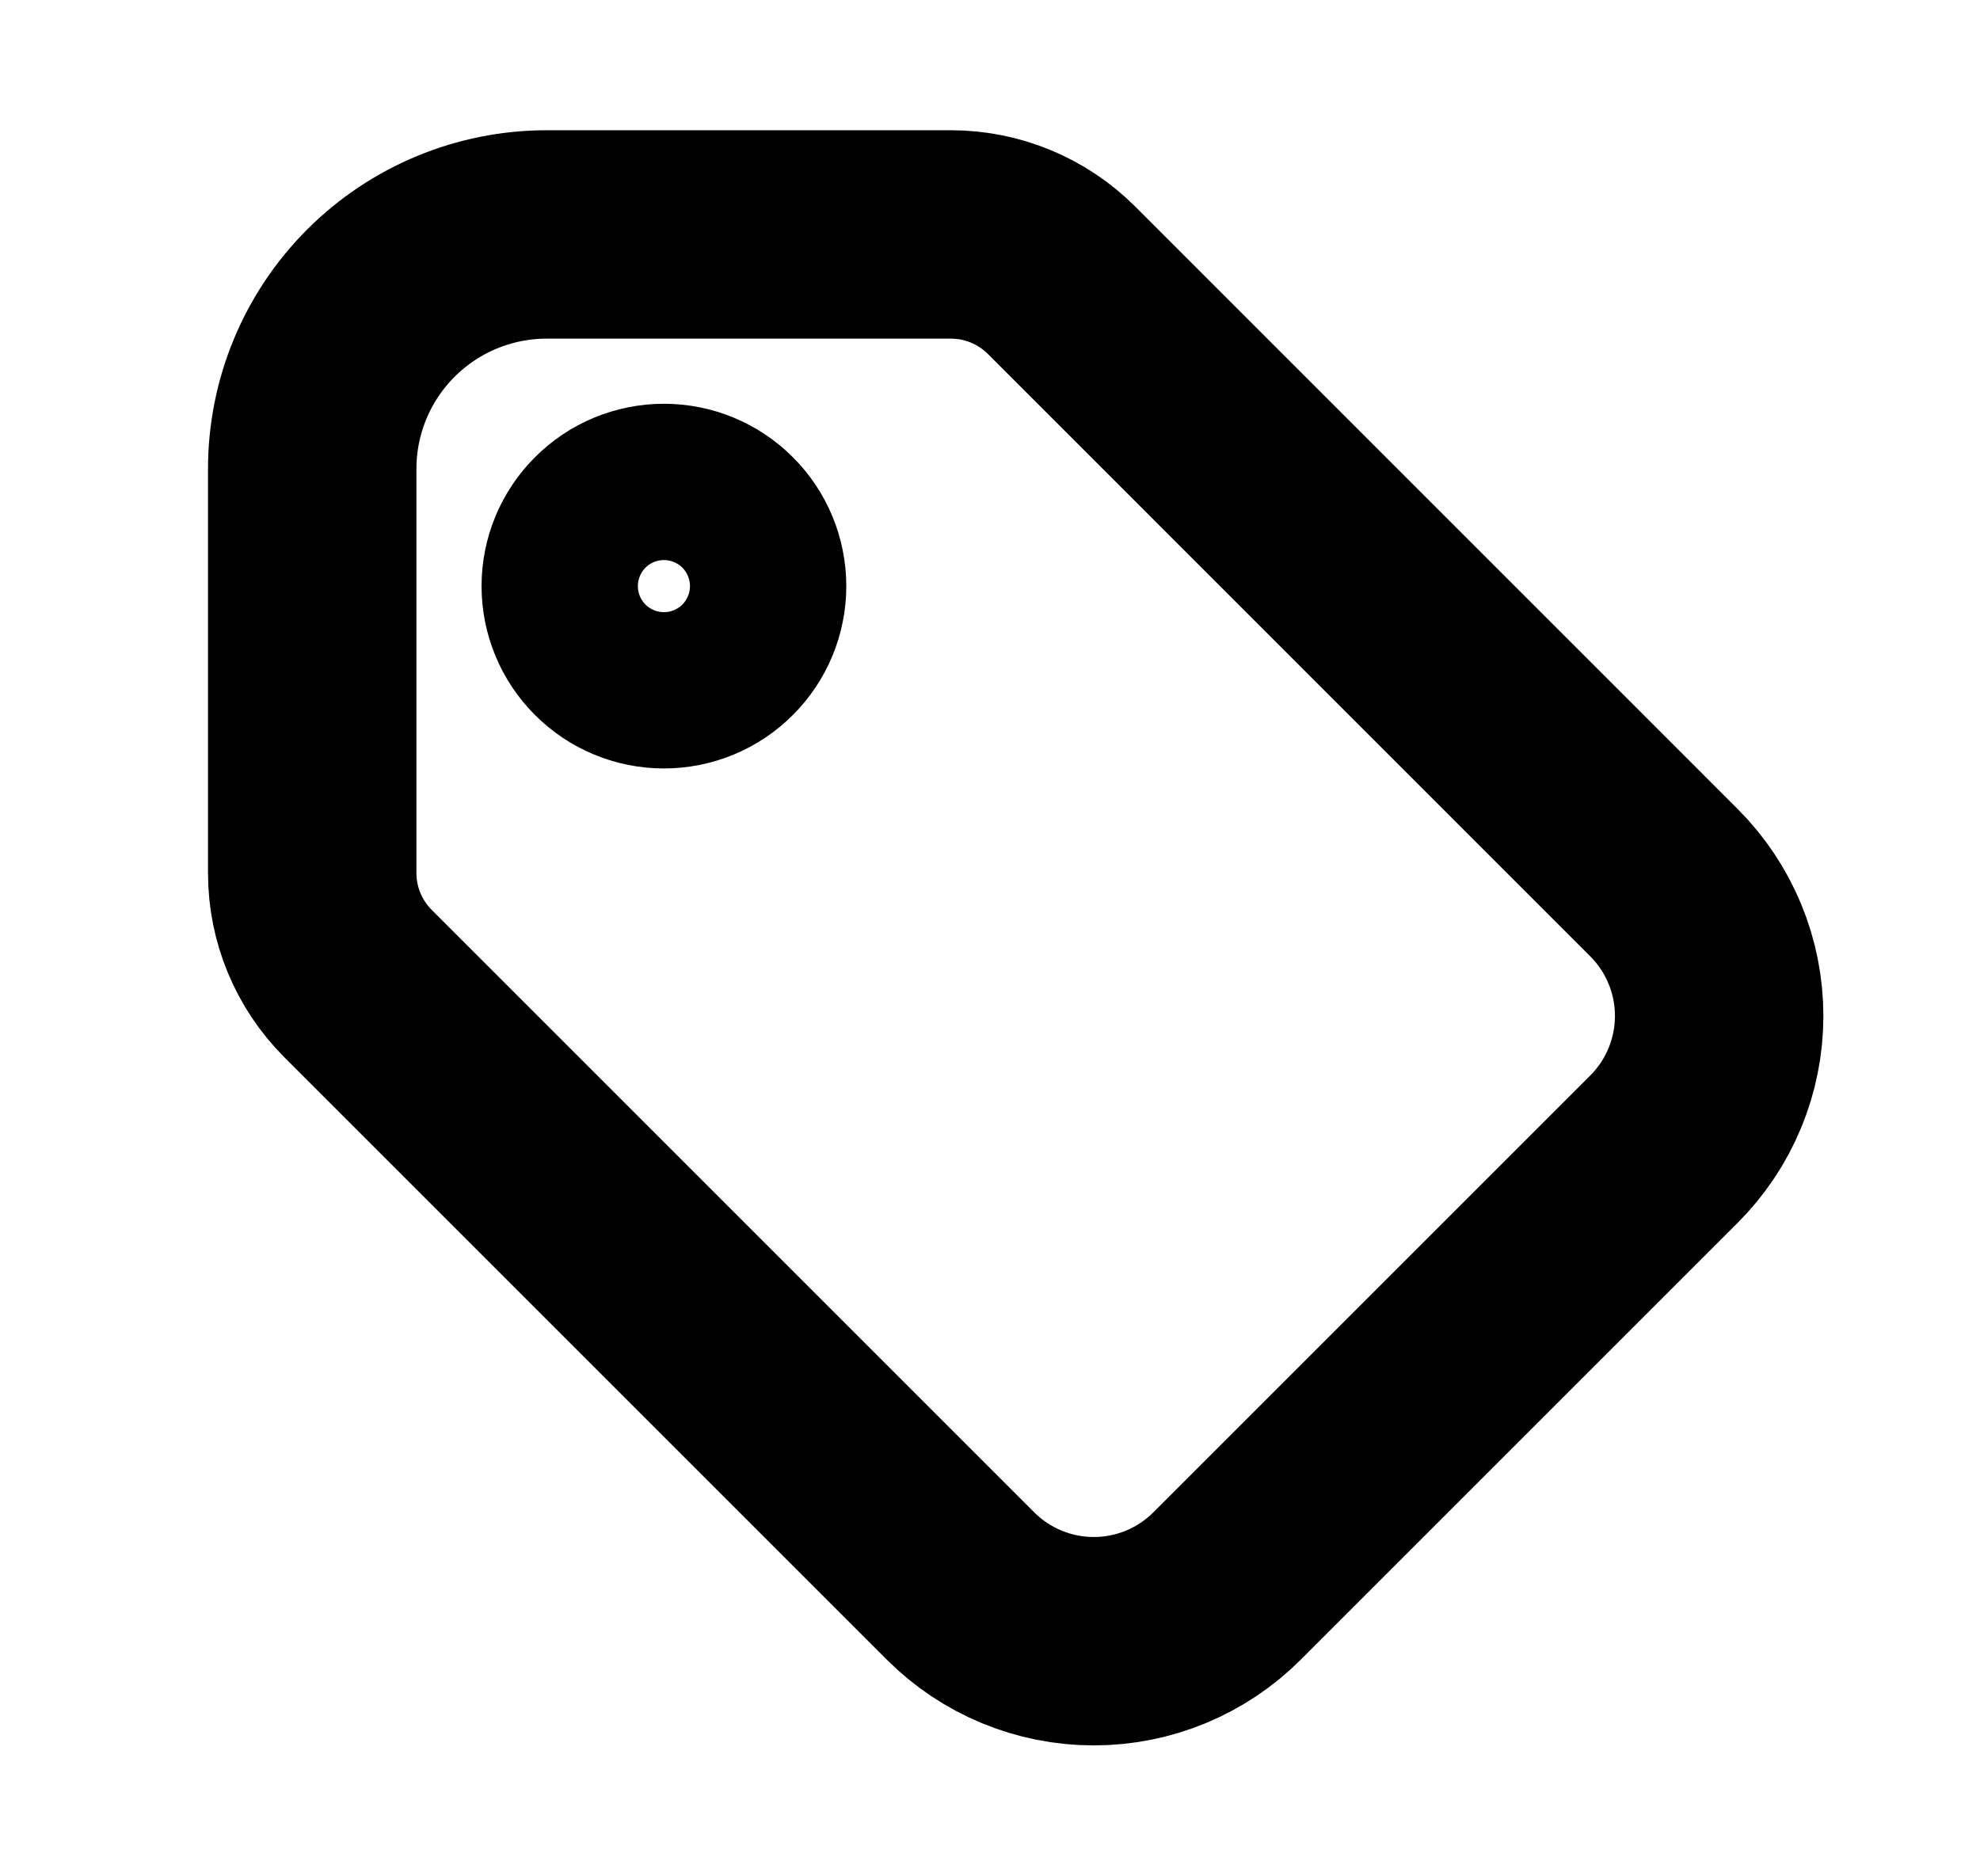
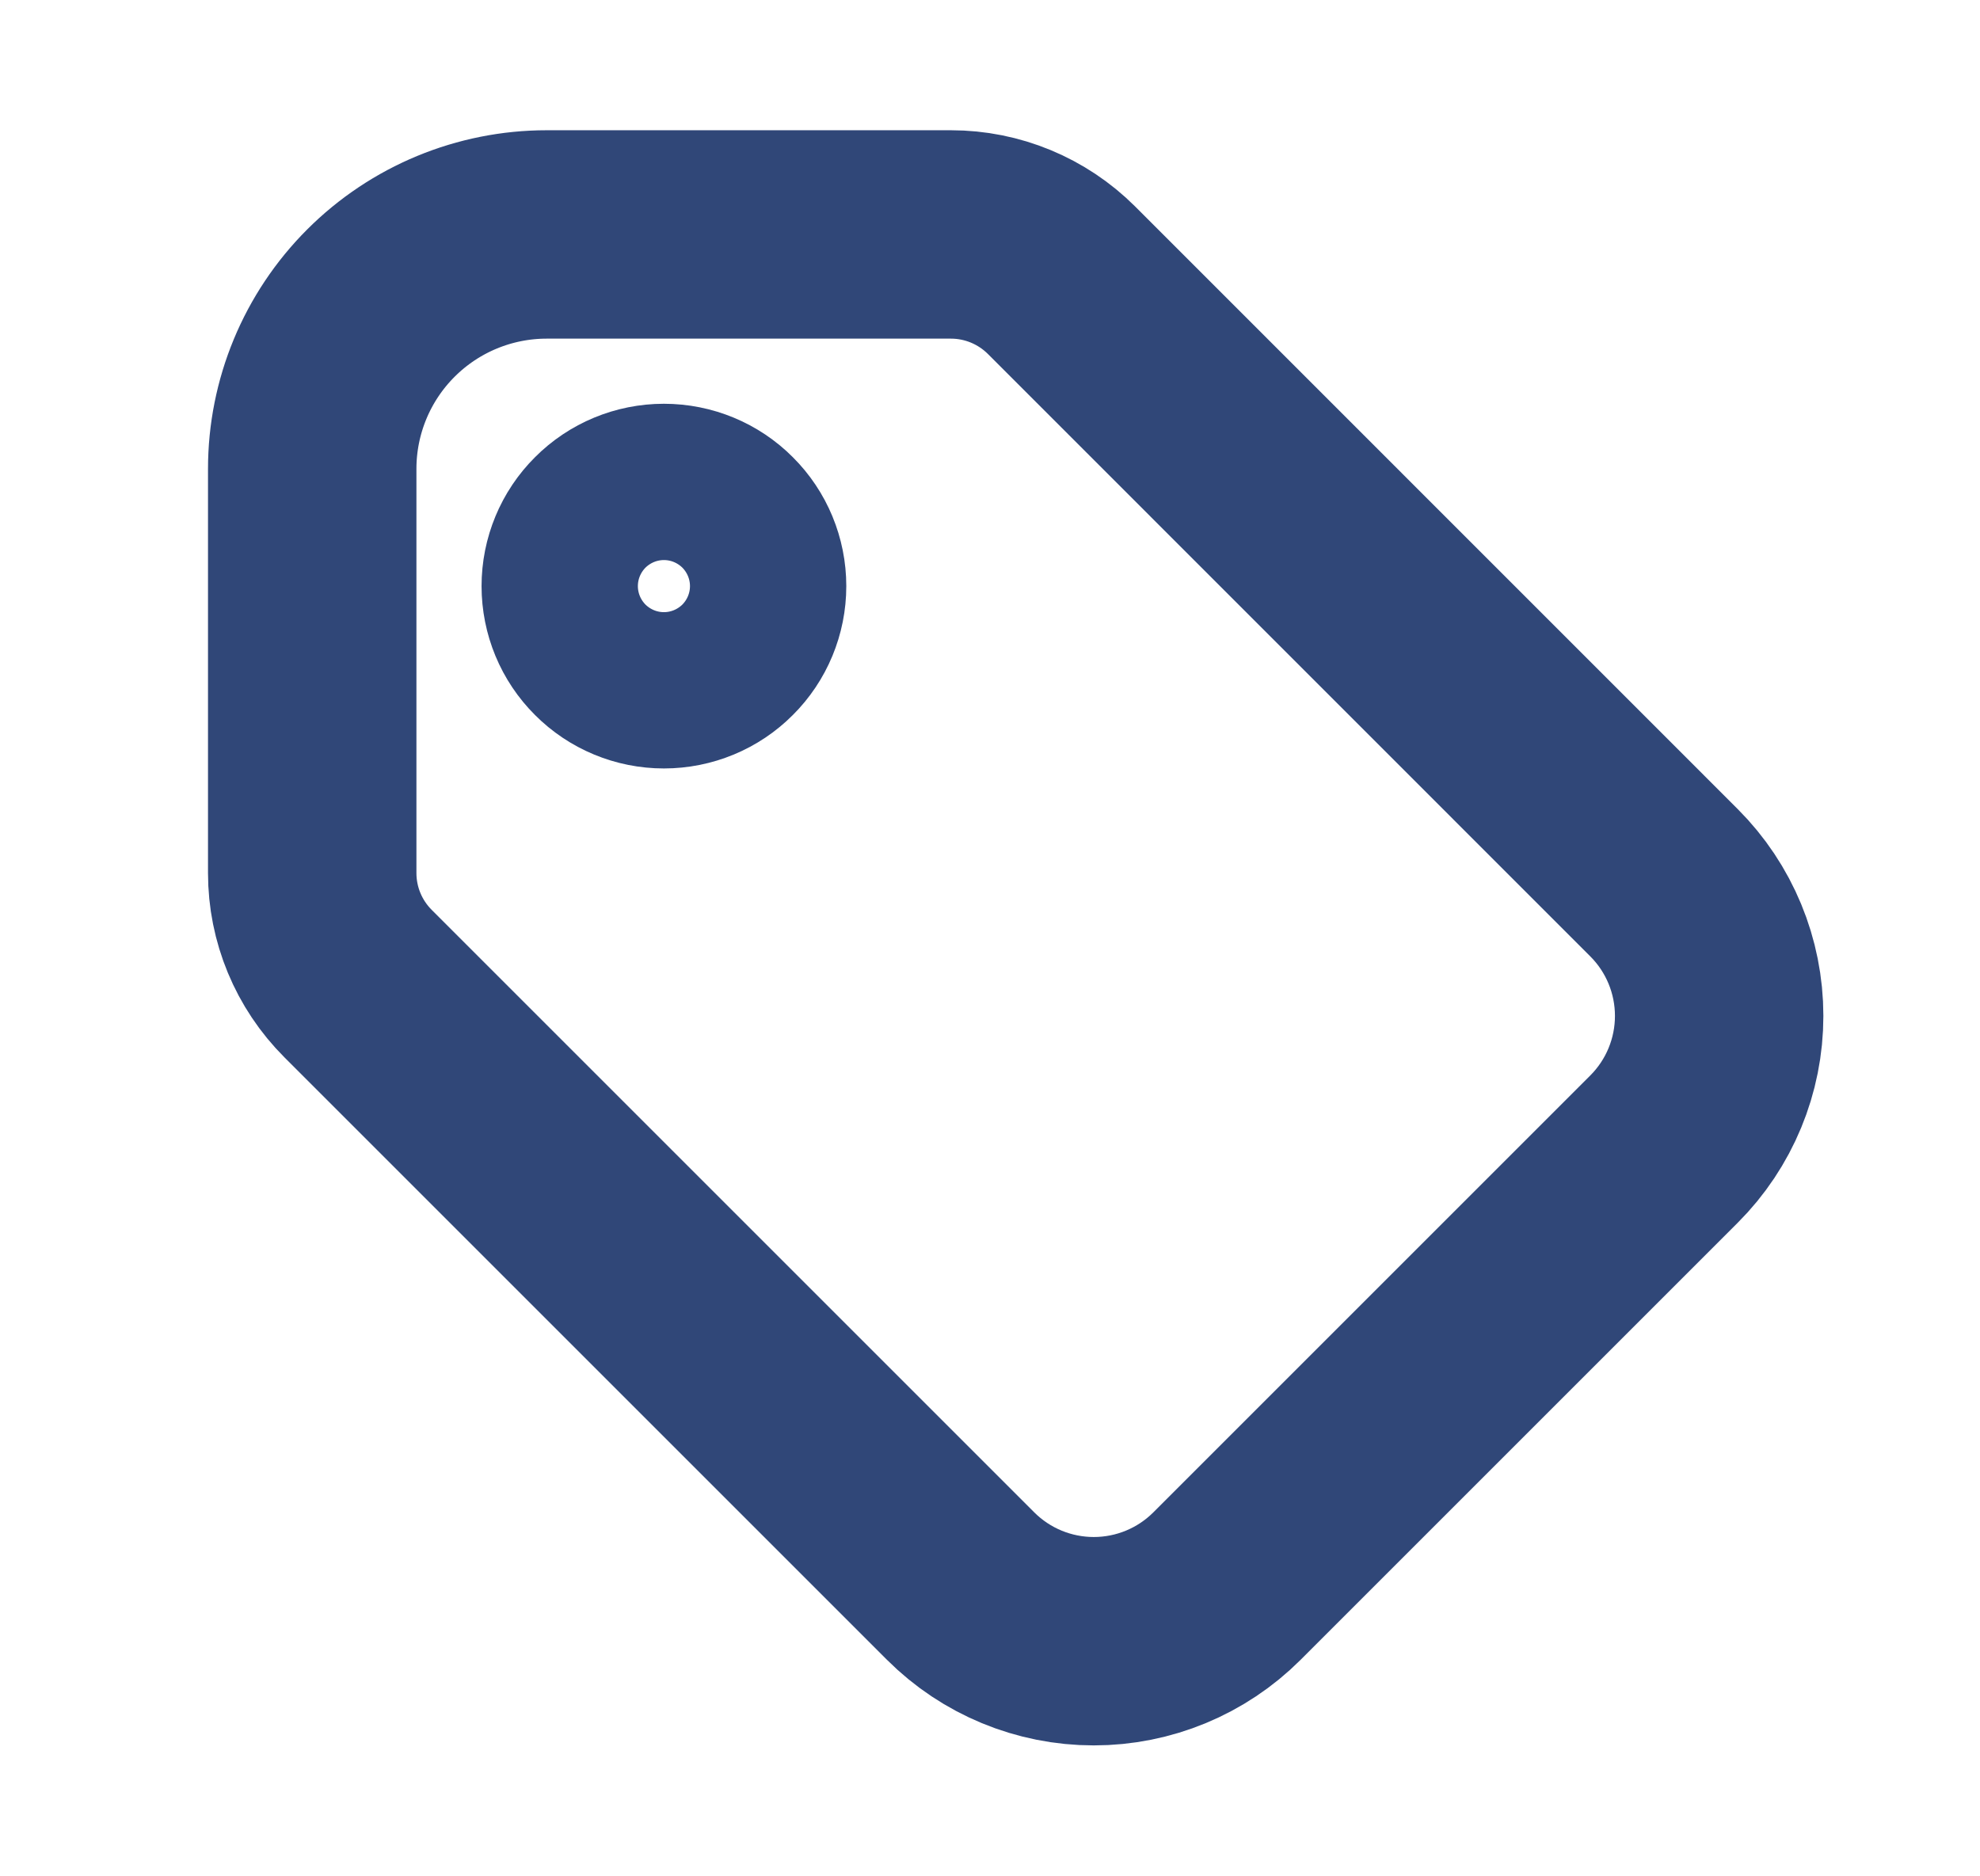
<svg xmlns="http://www.w3.org/2000/svg" width="19" height="18" viewBox="0 0 19 18" fill="none">
-   <path d="M5.621 5.625C5.621 5.824 5.7 6.015 5.841 6.155C5.981 6.296 6.172 6.375 6.371 6.375C6.57 6.375 6.761 6.296 6.901 6.155C7.042 6.015 7.121 5.824 7.121 5.625C7.121 5.426 7.042 5.235 6.901 5.095C6.761 4.954 6.57 4.875 6.371 4.875C6.172 4.875 5.981 4.954 5.841 5.095C5.7 5.235 5.621 5.426 5.621 5.625Z" stroke="black" stroke-width="2" stroke-linecap="round" stroke-linejoin="round" />
-   <path d="M2.996 4.5V8.379C2.996 8.777 3.154 9.158 3.436 9.44L9.218 15.222C9.557 15.561 10.017 15.751 10.496 15.751C10.975 15.751 11.435 15.561 11.774 15.222L15.968 11.028C16.307 10.689 16.497 10.229 16.497 9.75C16.497 9.271 16.307 8.811 15.968 8.472L10.186 2.689C9.904 2.408 9.523 2.25 9.125 2.25H5.246C4.649 2.25 4.077 2.487 3.655 2.909C3.233 3.331 2.996 3.903 2.996 4.5Z" stroke="black" stroke-width="2" stroke-linecap="round" stroke-linejoin="round" />
+   <path d="M5.621 5.625C5.621 5.824 5.7 6.015 5.841 6.155C5.981 6.296 6.172 6.375 6.371 6.375C6.57 6.375 6.761 6.296 6.901 6.155C7.042 6.015 7.121 5.824 7.121 5.625C7.121 5.426 7.042 5.235 6.901 5.095C6.761 4.954 6.57 4.875 6.371 4.875C6.172 4.875 5.981 4.954 5.841 5.095C5.7 5.235 5.621 5.426 5.621 5.625Z" stroke="#304778" stroke-width="2" stroke-linecap="round" stroke-linejoin="round" />
+   <path d="M2.996 4.5V8.379C2.996 8.777 3.154 9.158 3.436 9.44L9.218 15.222C9.557 15.561 10.017 15.751 10.496 15.751C10.975 15.751 11.435 15.561 11.774 15.222L15.968 11.028C16.307 10.689 16.497 10.229 16.497 9.75C16.497 9.271 16.307 8.811 15.968 8.472L10.186 2.689C9.904 2.408 9.523 2.25 9.125 2.25H5.246C4.649 2.25 4.077 2.487 3.655 2.909C3.233 3.331 2.996 3.903 2.996 4.5Z" stroke="#304778" stroke-width="2" stroke-linecap="round" stroke-linejoin="round" />
</svg>
